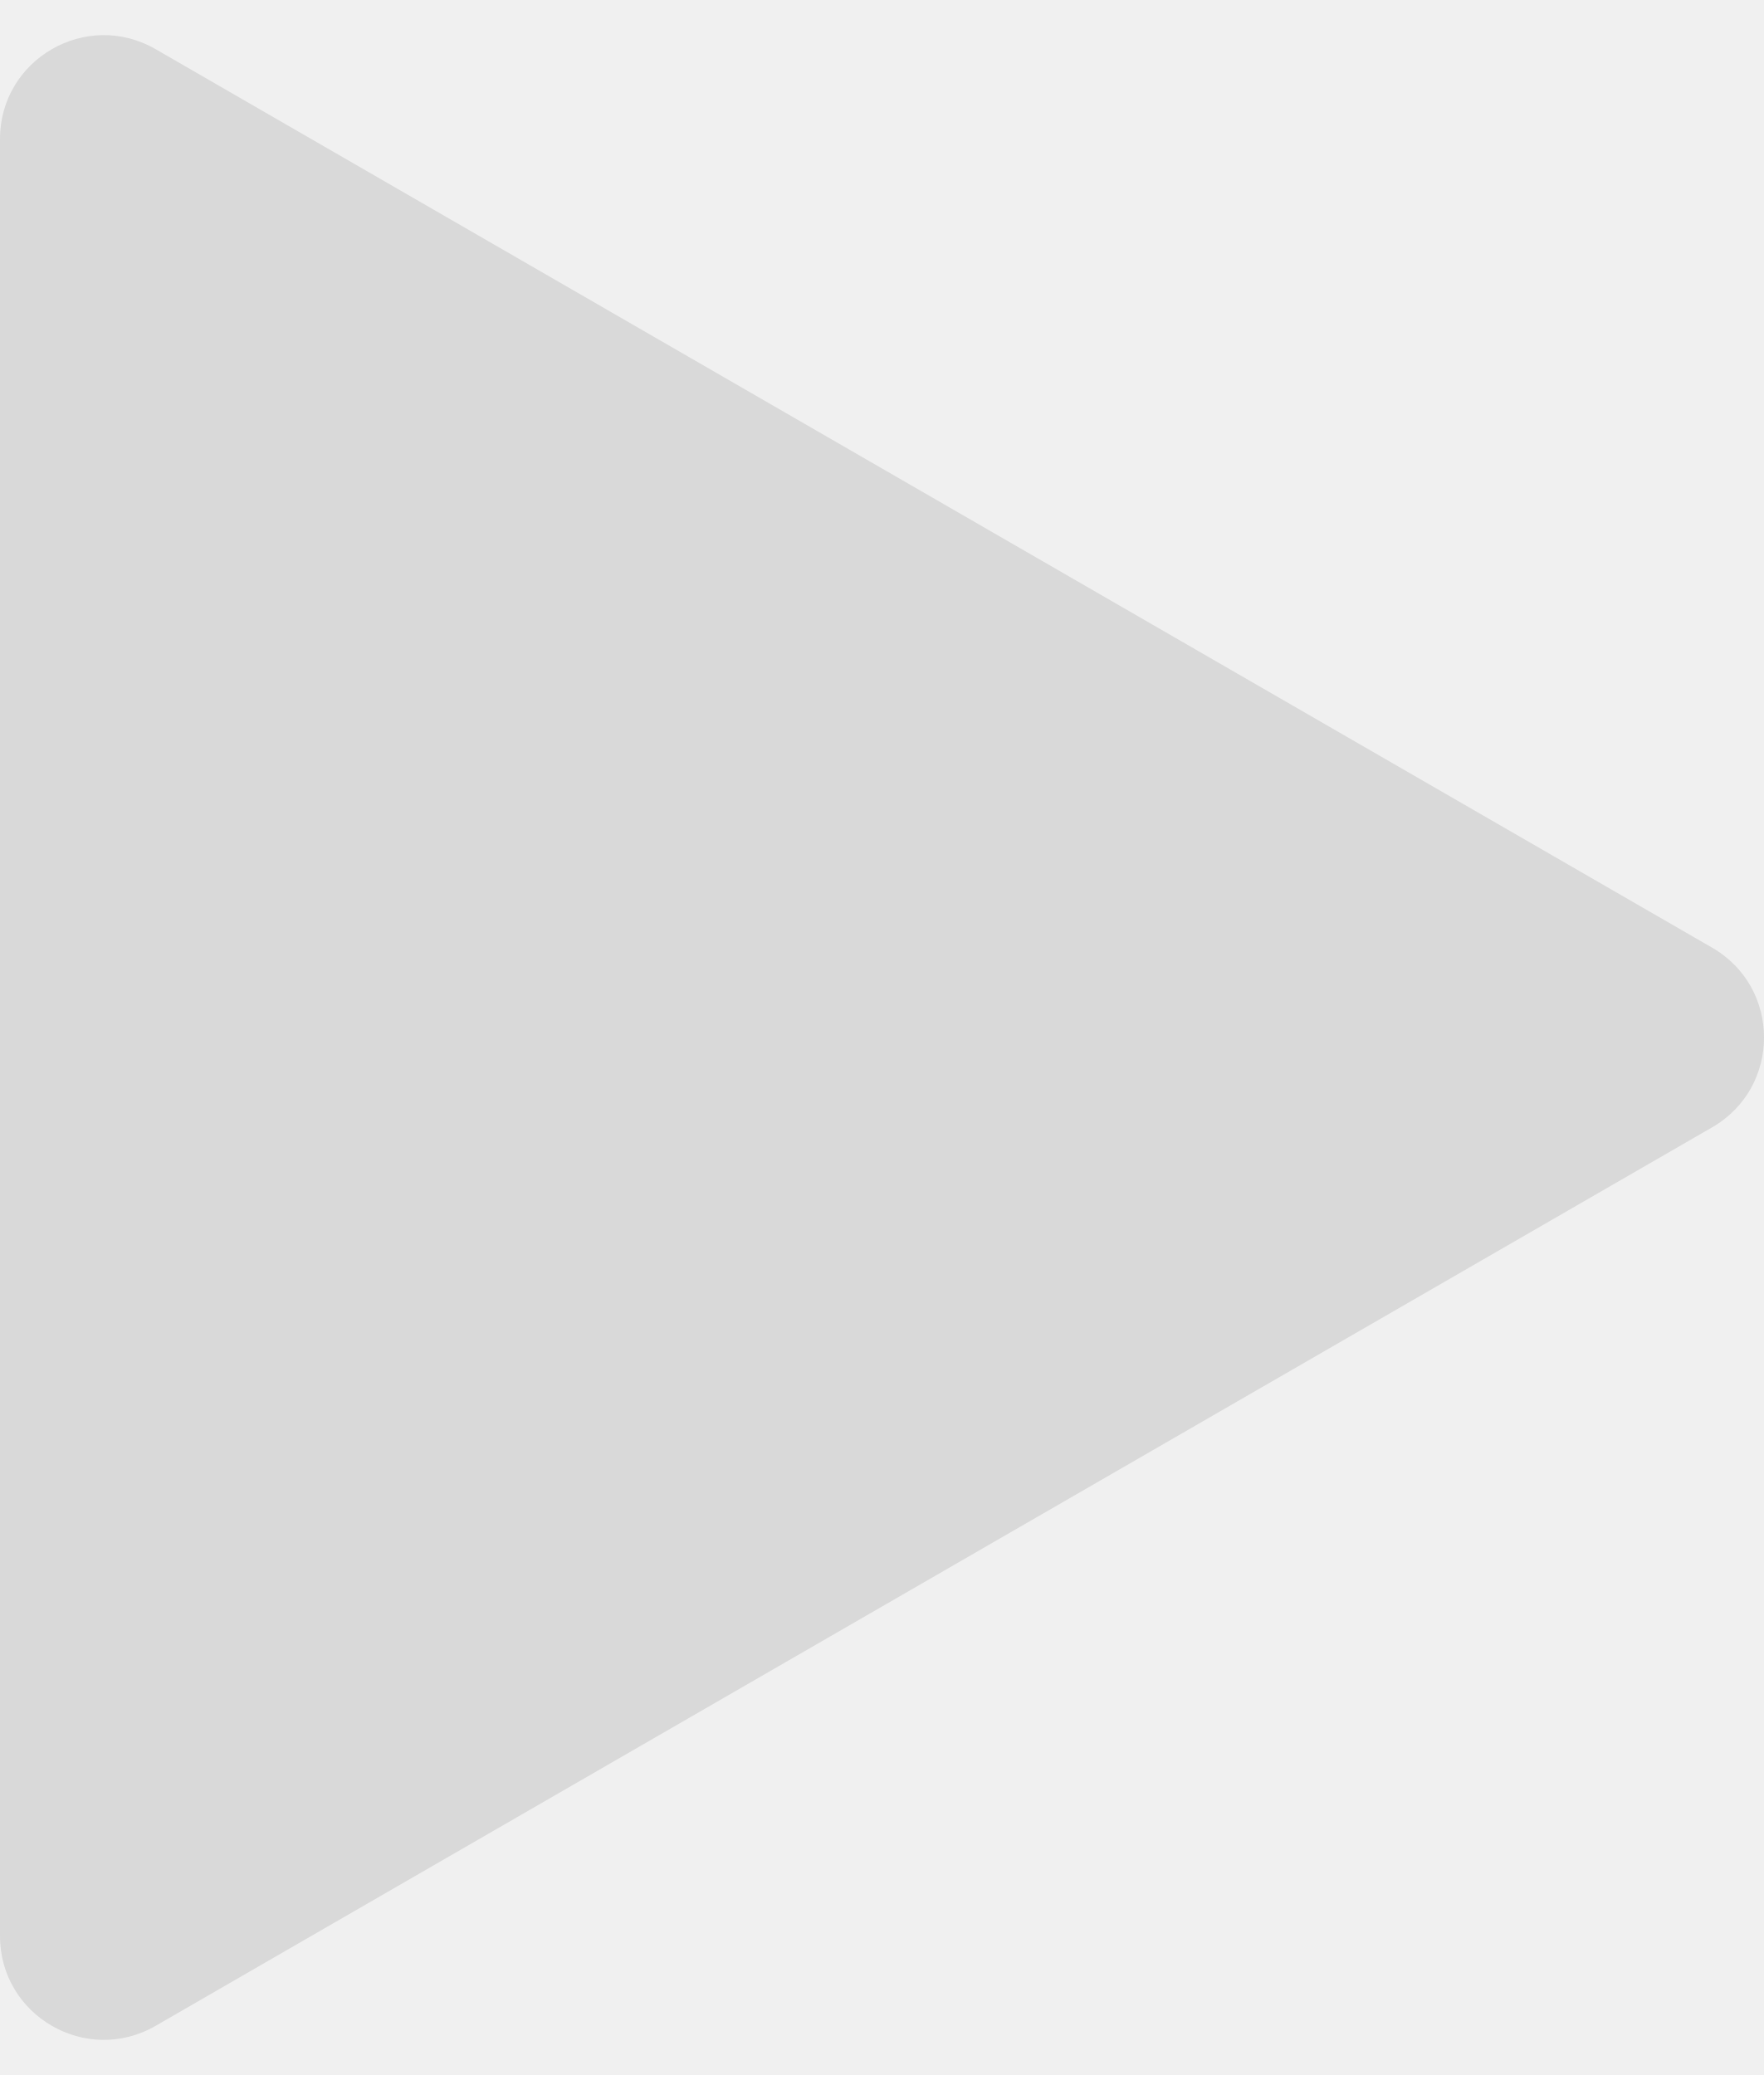
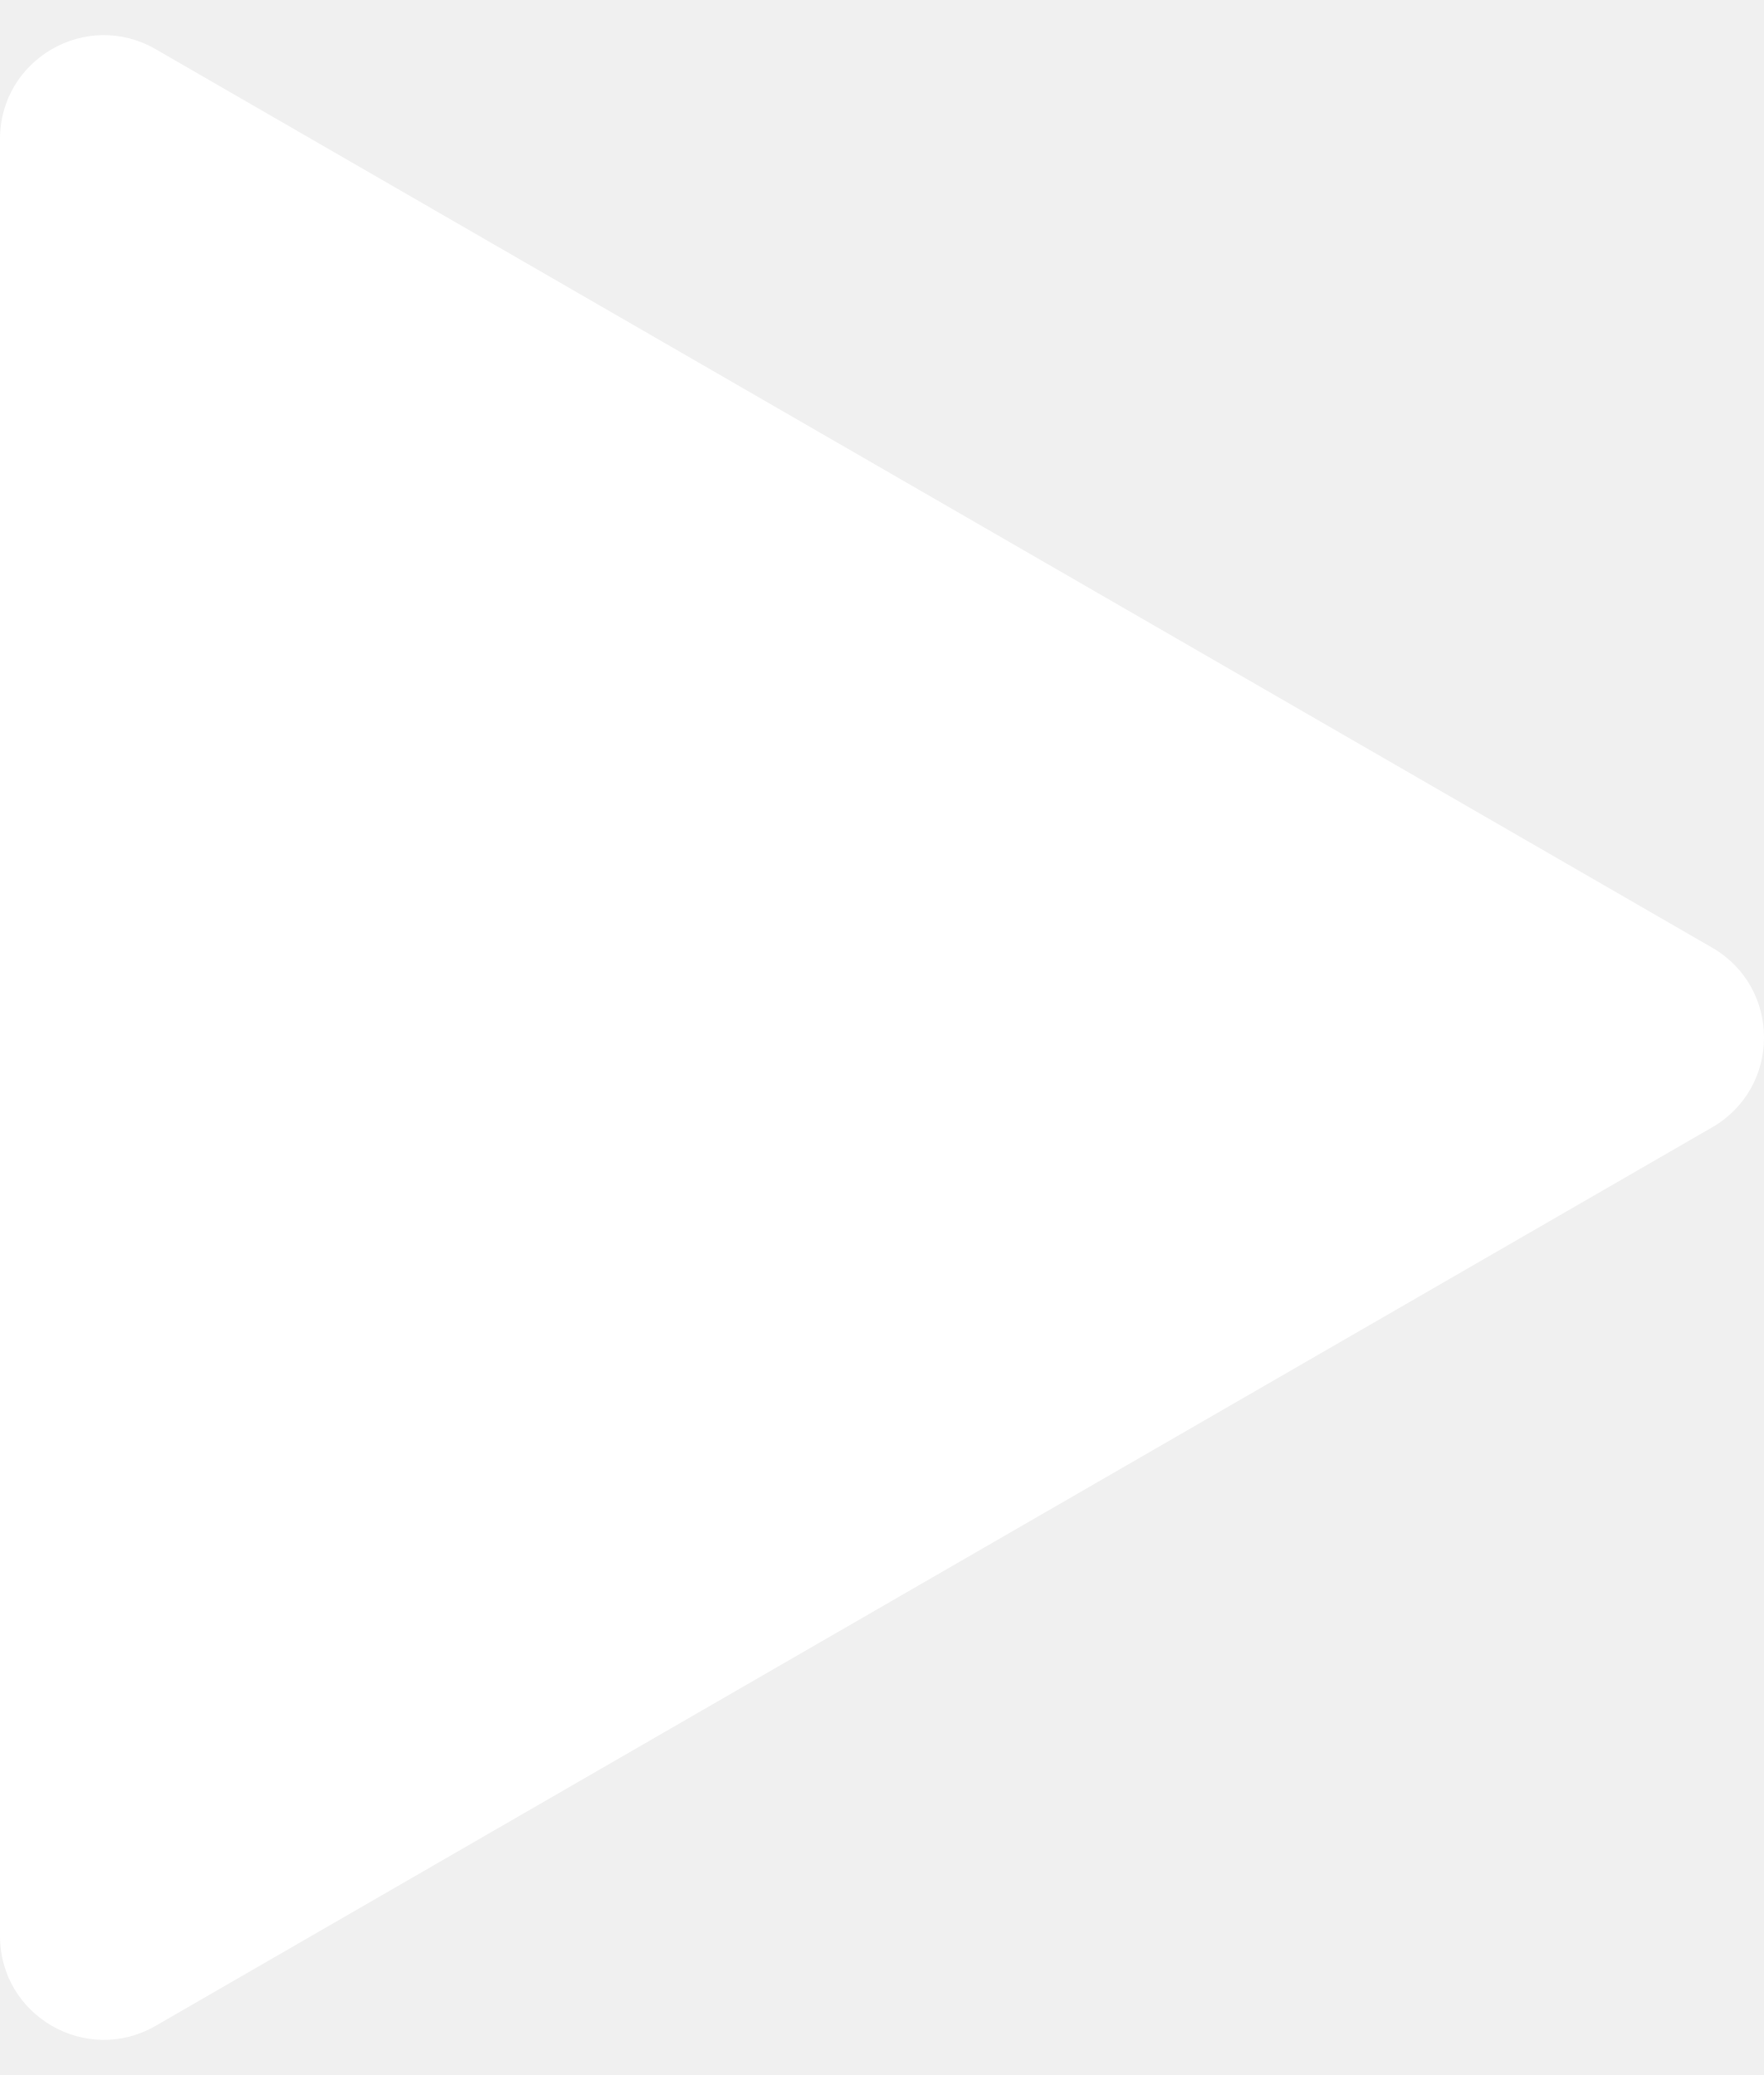
<svg xmlns="http://www.w3.org/2000/svg" width="17" height="20" viewBox="0 0 17 20" fill="none">
-   <path d="M16.5 9.134C17.167 9.519 17.167 10.481 16.5 10.866L1.5 19.526C0.833 19.911 0 19.43 0 18.66L0 1.34C0 0.57 0.833 0.089 1.5 0.474L16.5 9.134Z" fill="#D9D9D9" />
+   <path d="M16.5 9.134C17.167 9.519 17.167 10.481 16.5 10.866L1.5 19.526C0.833 19.911 0 19.43 0 18.66L0 1.34C0 0.57 0.833 0.089 1.5 0.474L16.5 9.134Z" fill="#fff" />
</svg>
